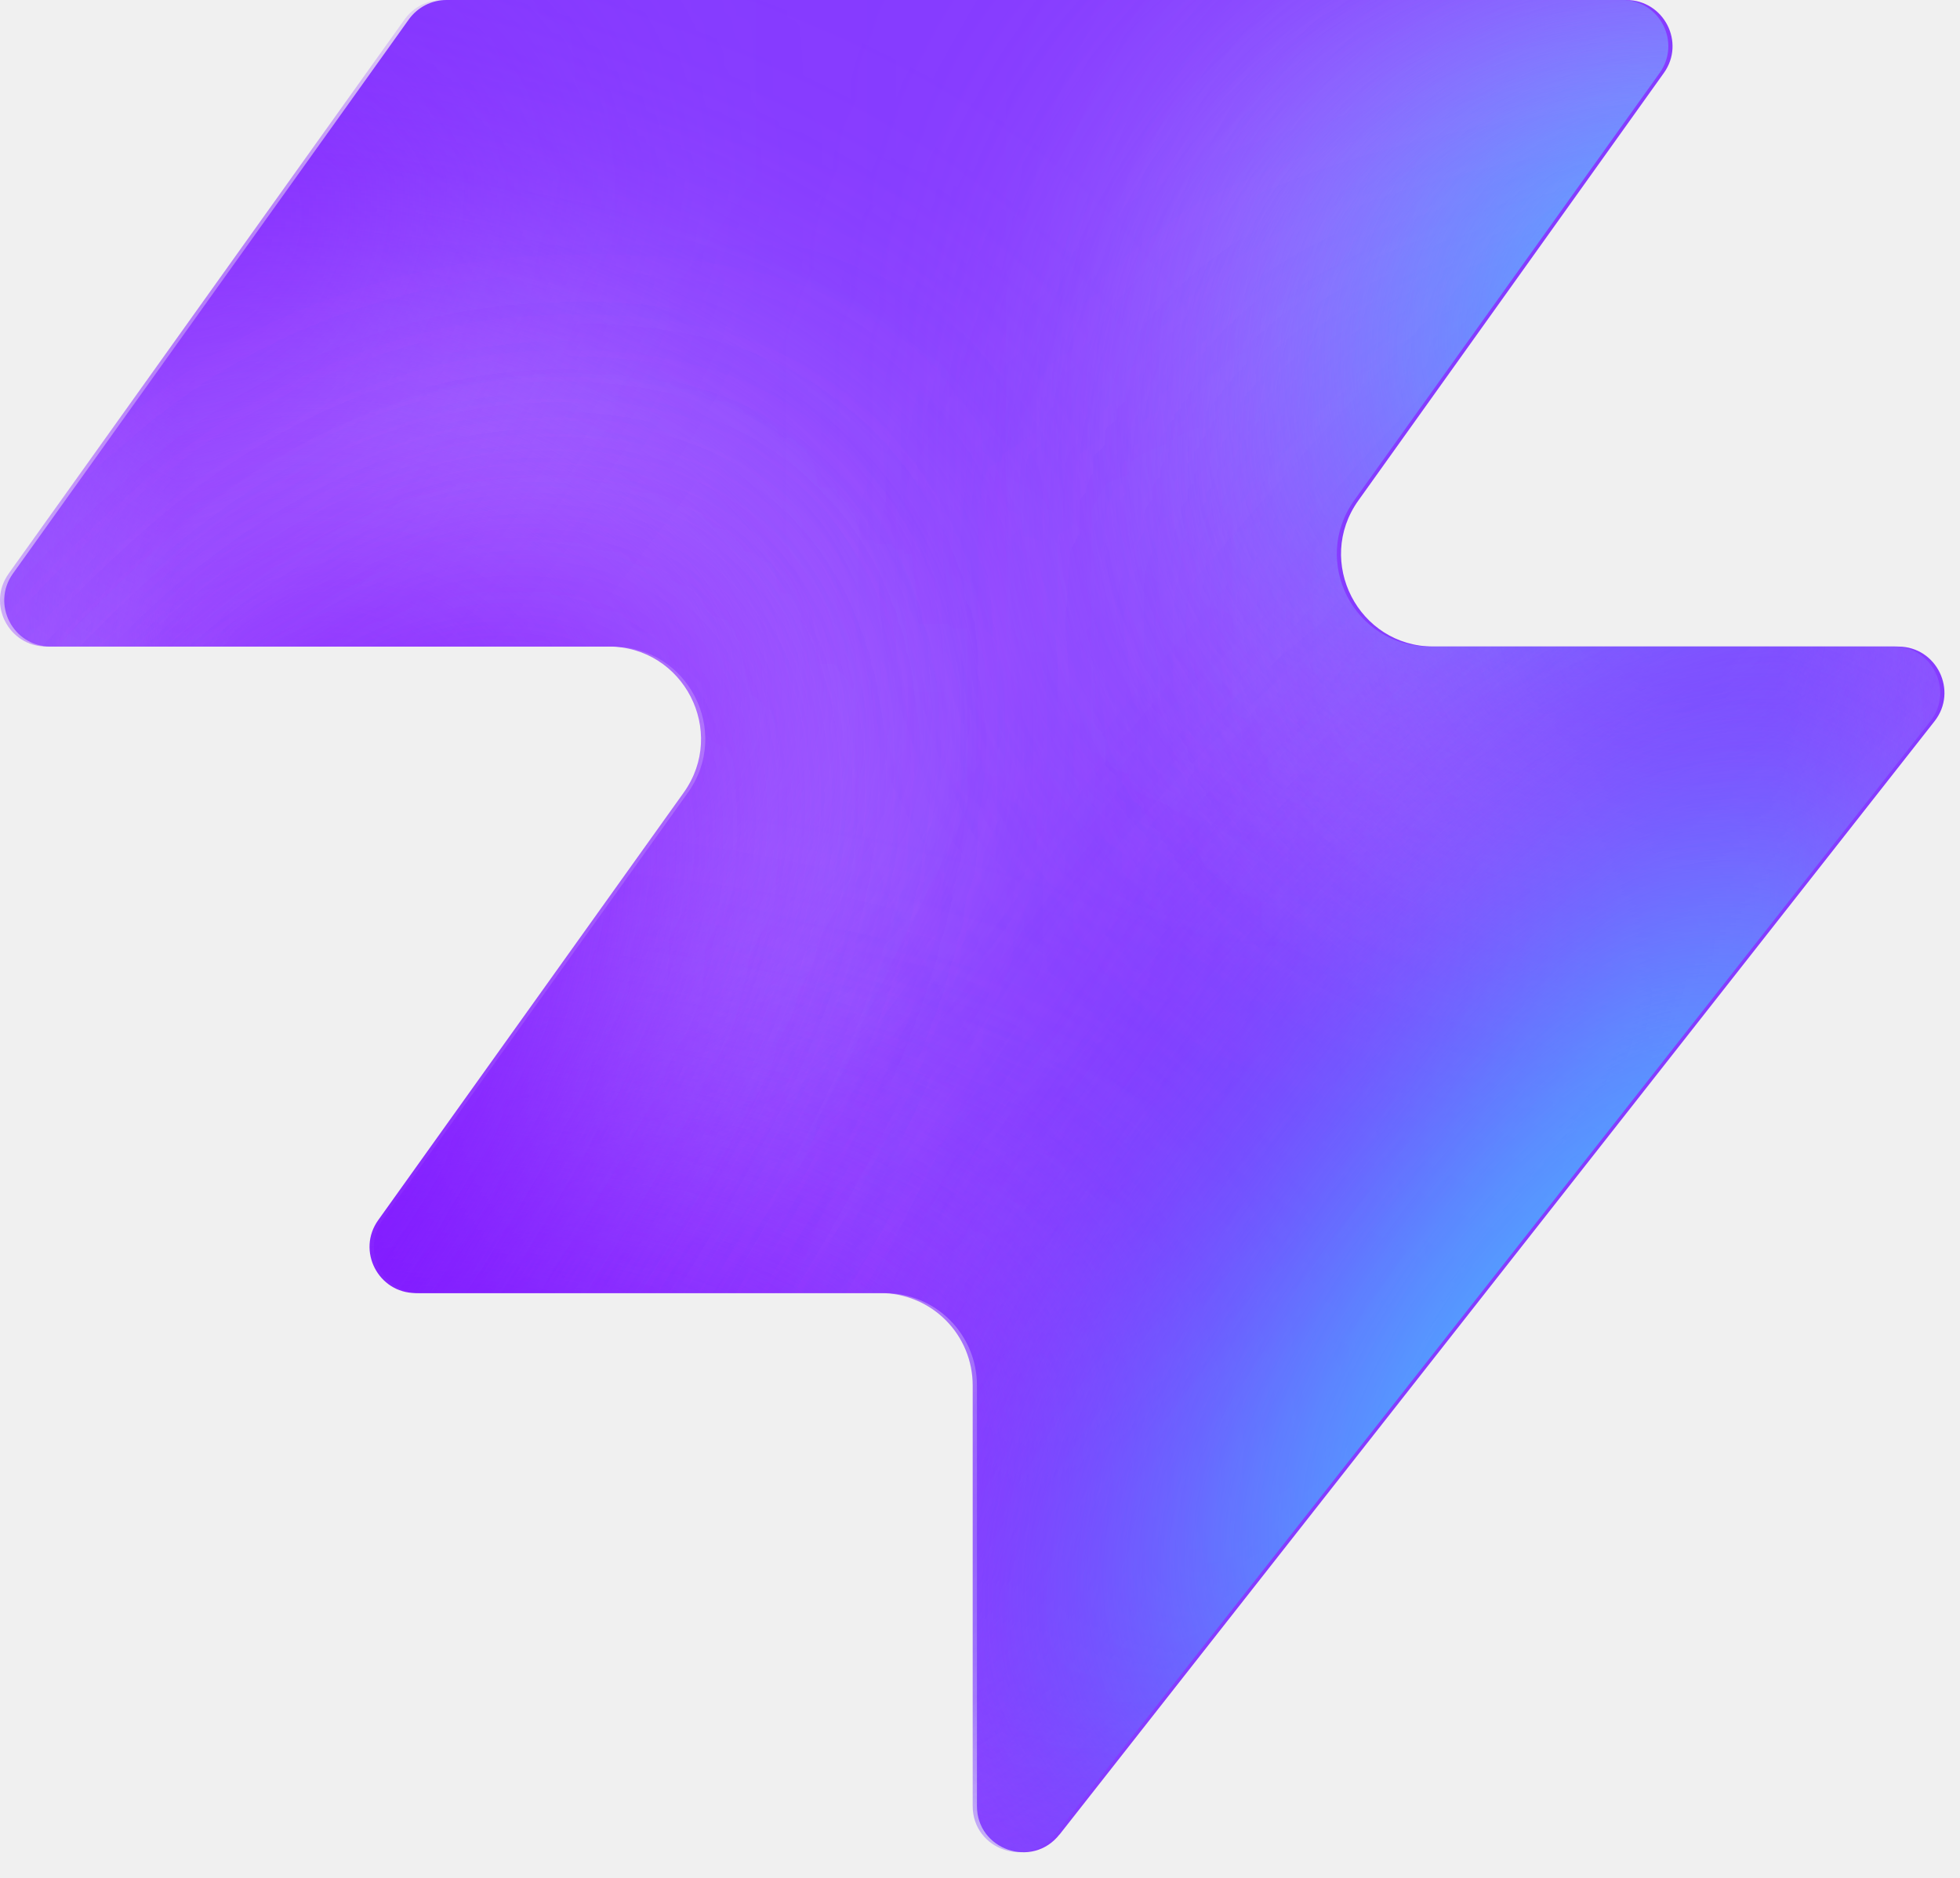
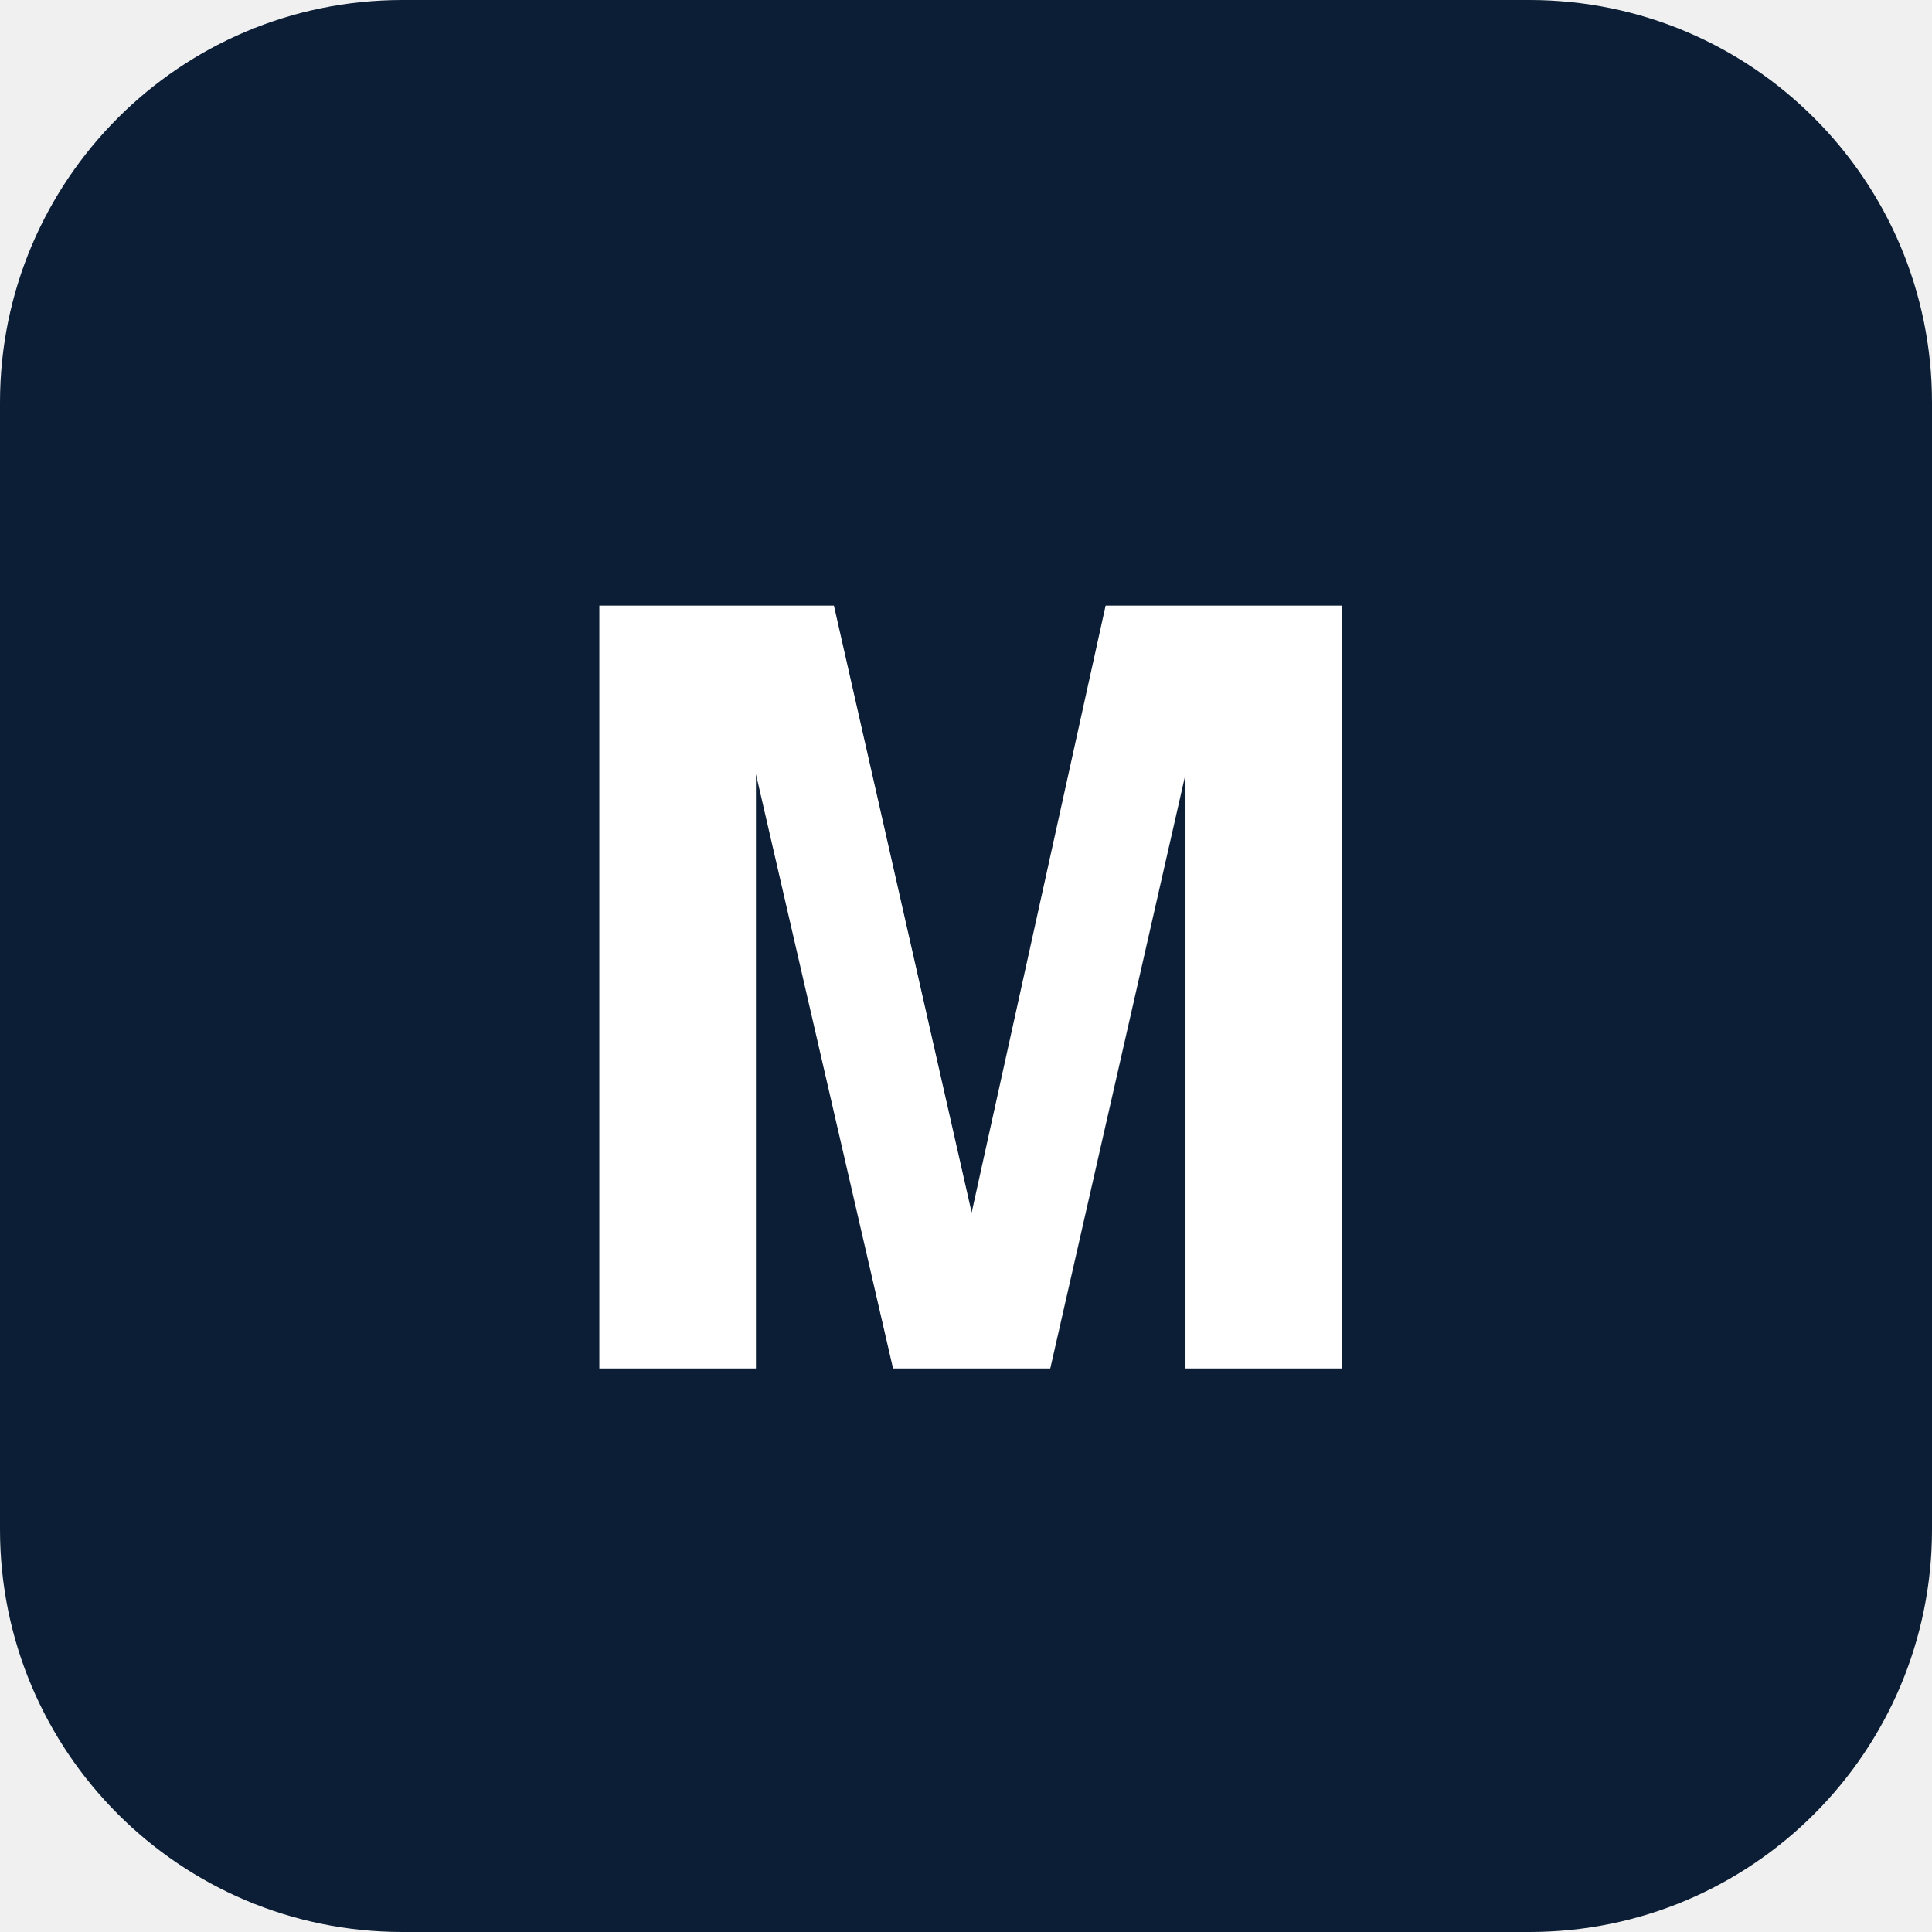
- <svg xmlns="http://www.w3.org/2000/svg" width="48" height="46" fill="none" viewBox="0 0 48 46">
-   <path fill="#863bff" d="M25.946 44.938c-.664.845-2.021.375-2.021-.698V33.937a2.26 2.26 0 0 0-2.262-2.262H10.287c-.92 0-1.456-1.04-.92-1.788l7.48-10.471c1.07-1.497 0-3.578-1.842-3.578H1.237c-.92 0-1.456-1.04-.92-1.788L10.013.474c.214-.297.556-.474.92-.474h28.894c.92 0 1.456 1.04.92 1.788l-7.48 10.471c-1.07 1.498 0 3.579 1.842 3.579h11.377c.943 0 1.473 1.088.89 1.83L25.947 44.94z" style="fill:#863bff;fill:color(display-p3 .525 .23 1);fill-opacity:1" />
-   <mask id="a" width="48" height="46" x="0" y="0" maskUnits="userSpaceOnUse" style="mask-type:alpha">
-     <path fill="#000" d="M25.842 44.938c-.664.844-2.021.375-2.021-.698V33.937a2.26 2.26 0 0 0-2.262-2.262H10.183c-.92 0-1.456-1.04-.92-1.788l7.48-10.471c1.07-1.498 0-3.579-1.842-3.579H1.133c-.92 0-1.456-1.04-.92-1.787L9.91.473c.214-.297.556-.474.92-.474h28.894c.92 0 1.456 1.04.92 1.788l-7.48 10.471c-1.07 1.498 0 3.578 1.842 3.578h11.377c.943 0 1.473 1.088.89 1.832L25.843 44.94z" style="fill:#000;fill-opacity:1" />
-   </mask>
-   <g mask="url(#a)">
-     <g filter="url(#b)">
-       <ellipse cx="5.508" cy="14.704" fill="#ede6ff" rx="5.508" ry="14.704" style="fill:#ede6ff;fill:color(display-p3 .927 .903 1);fill-opacity:1" transform="matrix(.00324 1 1 -.00324 -4.47 31.516)" />
-     </g>
-     <g filter="url(#c)">
-       <ellipse cx="10.399" cy="29.851" fill="#ede6ff" rx="10.399" ry="29.851" style="fill:#ede6ff;fill:color(display-p3 .927 .903 1);fill-opacity:1" transform="matrix(.00324 1 1 -.00324 -39.328 7.883)" />
-     </g>
-     <g filter="url(#d)">
-       <ellipse cx="5.508" cy="30.487" fill="#7e14ff" rx="5.508" ry="30.487" style="fill:#7e14ff;fill:color(display-p3 .492 .077 1);fill-opacity:1" transform="rotate(89.814 -25.913 -14.639)scale(1 -1)" />
-     </g>
-     <g filter="url(#e)">
-       <ellipse cx="5.508" cy="30.599" fill="#7e14ff" rx="5.508" ry="30.599" style="fill:#7e14ff;fill:color(display-p3 .492 .077 1);fill-opacity:1" transform="rotate(89.814 -32.644 -3.334)scale(1 -1)" />
-     </g>
-     <g filter="url(#f)">
-       <ellipse cx="5.508" cy="30.599" fill="#7e14ff" rx="5.508" ry="30.599" style="fill:#7e14ff;fill:color(display-p3 .492 .077 1);fill-opacity:1" transform="matrix(.00324 1 1 -.00324 -34.34 30.47)" />
-     </g>
-     <g filter="url(#g)">
-       <ellipse cx="14.072" cy="22.078" fill="#ede6ff" rx="14.072" ry="22.078" style="fill:#ede6ff;fill:color(display-p3 .927 .903 1);fill-opacity:1" transform="rotate(93.35 24.506 48.493)scale(-1 1)" />
-     </g>
-     <g filter="url(#h)">
-       <ellipse cx="3.47" cy="21.501" fill="#7e14ff" rx="3.47" ry="21.501" style="fill:#7e14ff;fill:color(display-p3 .492 .077 1);fill-opacity:1" transform="rotate(89.009 28.708 47.59)scale(-1 1)" />
-     </g>
-     <g filter="url(#i)">
-       <ellipse cx="3.47" cy="21.501" fill="#7e14ff" rx="3.47" ry="21.501" style="fill:#7e14ff;fill:color(display-p3 .492 .077 1);fill-opacity:1" transform="rotate(89.009 28.708 47.59)scale(-1 1)" />
-     </g>
-     <g filter="url(#j)">
-       <ellipse cx=".387" cy="8.972" fill="#7e14ff" rx="4.407" ry="29.108" style="fill:#7e14ff;fill:color(display-p3 .492 .077 1);fill-opacity:1" transform="rotate(39.51 .387 8.972)" />
-     </g>
-     <g filter="url(#k)">
-       <ellipse cx="47.523" cy="-6.092" fill="#7e14ff" rx="4.407" ry="29.108" style="fill:#7e14ff;fill:color(display-p3 .492 .077 1);fill-opacity:1" transform="rotate(37.892 47.523 -6.092)" />
-     </g>
-     <g filter="url(#l)">
-       <ellipse cx="41.412" cy="6.333" fill="#47bfff" rx="5.971" ry="9.665" style="fill:#47bfff;fill:color(display-p3 .28 .748 1);fill-opacity:1" transform="rotate(37.892 41.412 6.333)" />
-     </g>
-     <g filter="url(#m)">
-       <ellipse cx="-1.879" cy="38.332" fill="#7e14ff" rx="4.407" ry="29.108" style="fill:#7e14ff;fill:color(display-p3 .492 .077 1);fill-opacity:1" transform="rotate(37.892 -1.88 38.332)" />
-     </g>
-     <g filter="url(#n)">
-       <ellipse cx="-1.879" cy="38.332" fill="#7e14ff" rx="4.407" ry="29.108" style="fill:#7e14ff;fill:color(display-p3 .492 .077 1);fill-opacity:1" transform="rotate(37.892 -1.88 38.332)" />
-     </g>
-     <g filter="url(#o)">
-       <ellipse cx="35.651" cy="29.907" fill="#7e14ff" rx="4.407" ry="29.108" style="fill:#7e14ff;fill:color(display-p3 .492 .077 1);fill-opacity:1" transform="rotate(37.892 35.651 29.907)" />
-     </g>
-     <g filter="url(#p)">
-       <ellipse cx="38.418" cy="32.4" fill="#47bfff" rx="5.971" ry="15.297" style="fill:#47bfff;fill:color(display-p3 .28 .748 1);fill-opacity:1" transform="rotate(37.892 38.418 32.4)" />
-     </g>
-   </g>
-   <defs>
-     <filter id="b" width="60.045" height="41.654" x="-19.77" y="16.149" color-interpolation-filters="sRGB" filterUnits="userSpaceOnUse">
-       <feFlood flood-opacity="0" result="BackgroundImageFix" />
-       <feBlend in="SourceGraphic" in2="BackgroundImageFix" result="shape" />
-       <feGaussianBlur result="effect1_foregroundBlur_2002_17158" stdDeviation="7.659" />
-     </filter>
-     <filter id="c" width="90.34" height="51.437" x="-54.613" y="-7.533" color-interpolation-filters="sRGB" filterUnits="userSpaceOnUse">
-       <feFlood flood-opacity="0" result="BackgroundImageFix" />
-       <feBlend in="SourceGraphic" in2="BackgroundImageFix" result="shape" />
-       <feGaussianBlur result="effect1_foregroundBlur_2002_17158" stdDeviation="7.659" />
-     </filter>
-     <filter id="d" width="79.355" height="29.4" x="-49.64" y="2.03" color-interpolation-filters="sRGB" filterUnits="userSpaceOnUse">
-       <feFlood flood-opacity="0" result="BackgroundImageFix" />
-       <feBlend in="SourceGraphic" in2="BackgroundImageFix" result="shape" />
-       <feGaussianBlur result="effect1_foregroundBlur_2002_17158" stdDeviation="4.596" />
-     </filter>
-     <filter id="e" width="79.579" height="29.4" x="-45.045" y="20.029" color-interpolation-filters="sRGB" filterUnits="userSpaceOnUse">
-       <feFlood flood-opacity="0" result="BackgroundImageFix" />
-       <feBlend in="SourceGraphic" in2="BackgroundImageFix" result="shape" />
-       <feGaussianBlur result="effect1_foregroundBlur_2002_17158" stdDeviation="4.596" />
-     </filter>
-     <filter id="f" width="79.579" height="29.4" x="-43.513" y="21.178" color-interpolation-filters="sRGB" filterUnits="userSpaceOnUse">
-       <feFlood flood-opacity="0" result="BackgroundImageFix" />
-       <feBlend in="SourceGraphic" in2="BackgroundImageFix" result="shape" />
-       <feGaussianBlur result="effect1_foregroundBlur_2002_17158" stdDeviation="4.596" />
-     </filter>
-     <filter id="g" width="74.749" height="58.852" x="15.756" y="-17.901" color-interpolation-filters="sRGB" filterUnits="userSpaceOnUse">
-       <feFlood flood-opacity="0" result="BackgroundImageFix" />
-       <feBlend in="SourceGraphic" in2="BackgroundImageFix" result="shape" />
-       <feGaussianBlur result="effect1_foregroundBlur_2002_17158" stdDeviation="7.659" />
-     </filter>
-     <filter id="h" width="61.377" height="25.362" x="23.548" y="2.284" color-interpolation-filters="sRGB" filterUnits="userSpaceOnUse">
-       <feFlood flood-opacity="0" result="BackgroundImageFix" />
-       <feBlend in="SourceGraphic" in2="BackgroundImageFix" result="shape" />
-       <feGaussianBlur result="effect1_foregroundBlur_2002_17158" stdDeviation="4.596" />
-     </filter>
-     <filter id="i" width="61.377" height="25.362" x="23.548" y="2.284" color-interpolation-filters="sRGB" filterUnits="userSpaceOnUse">
-       <feFlood flood-opacity="0" result="BackgroundImageFix" />
-       <feBlend in="SourceGraphic" in2="BackgroundImageFix" result="shape" />
-       <feGaussianBlur result="effect1_foregroundBlur_2002_17158" stdDeviation="4.596" />
-     </filter>
-     <filter id="j" width="56.045" height="63.649" x="-27.636" y="-22.853" color-interpolation-filters="sRGB" filterUnits="userSpaceOnUse">
-       <feFlood flood-opacity="0" result="BackgroundImageFix" />
-       <feBlend in="SourceGraphic" in2="BackgroundImageFix" result="shape" />
-       <feGaussianBlur result="effect1_foregroundBlur_2002_17158" stdDeviation="4.596" />
-     </filter>
-     <filter id="k" width="54.814" height="64.646" x="20.116" y="-38.415" color-interpolation-filters="sRGB" filterUnits="userSpaceOnUse">
-       <feFlood flood-opacity="0" result="BackgroundImageFix" />
-       <feBlend in="SourceGraphic" in2="BackgroundImageFix" result="shape" />
-       <feGaussianBlur result="effect1_foregroundBlur_2002_17158" stdDeviation="4.596" />
-     </filter>
-     <filter id="l" width="33.541" height="35.313" x="24.641" y="-11.323" color-interpolation-filters="sRGB" filterUnits="userSpaceOnUse">
-       <feFlood flood-opacity="0" result="BackgroundImageFix" />
-       <feBlend in="SourceGraphic" in2="BackgroundImageFix" result="shape" />
-       <feGaussianBlur result="effect1_foregroundBlur_2002_17158" stdDeviation="4.596" />
-     </filter>
-     <filter id="m" width="54.814" height="64.646" x="-29.286" y="6.009" color-interpolation-filters="sRGB" filterUnits="userSpaceOnUse">
-       <feFlood flood-opacity="0" result="BackgroundImageFix" />
-       <feBlend in="SourceGraphic" in2="BackgroundImageFix" result="shape" />
-       <feGaussianBlur result="effect1_foregroundBlur_2002_17158" stdDeviation="4.596" />
-     </filter>
-     <filter id="n" width="54.814" height="64.646" x="-29.286" y="6.009" color-interpolation-filters="sRGB" filterUnits="userSpaceOnUse">
-       <feFlood flood-opacity="0" result="BackgroundImageFix" />
-       <feBlend in="SourceGraphic" in2="BackgroundImageFix" result="shape" />
-       <feGaussianBlur result="effect1_foregroundBlur_2002_17158" stdDeviation="4.596" />
-     </filter>
-     <filter id="o" width="54.814" height="64.646" x="8.244" y="-2.416" color-interpolation-filters="sRGB" filterUnits="userSpaceOnUse">
-       <feFlood flood-opacity="0" result="BackgroundImageFix" />
-       <feBlend in="SourceGraphic" in2="BackgroundImageFix" result="shape" />
-       <feGaussianBlur result="effect1_foregroundBlur_2002_17158" stdDeviation="4.596" />
-     </filter>
-     <filter id="p" width="39.409" height="43.623" x="18.713" y="10.588" color-interpolation-filters="sRGB" filterUnits="userSpaceOnUse">
-       <feFlood flood-opacity="0" result="BackgroundImageFix" />
-       <feBlend in="SourceGraphic" in2="BackgroundImageFix" result="shape" />
-       <feGaussianBlur result="effect1_foregroundBlur_2002_17158" stdDeviation="4.596" />
-     </filter>
-   </defs>
+ <svg xmlns="http://www.w3.org/2000/svg" viewBox="0 0 48 48">
+   <rect width="48" height="48" rx="10" fill="#0b1e35" />
+   <text x="24" y="34" font-family="Helvetica Neue, Helvetica, Arial, sans-serif" font-size="26" font-weight="800" fill="#ffffff" text-anchor="middle" letter-spacing="-1">M</text>
</svg>
